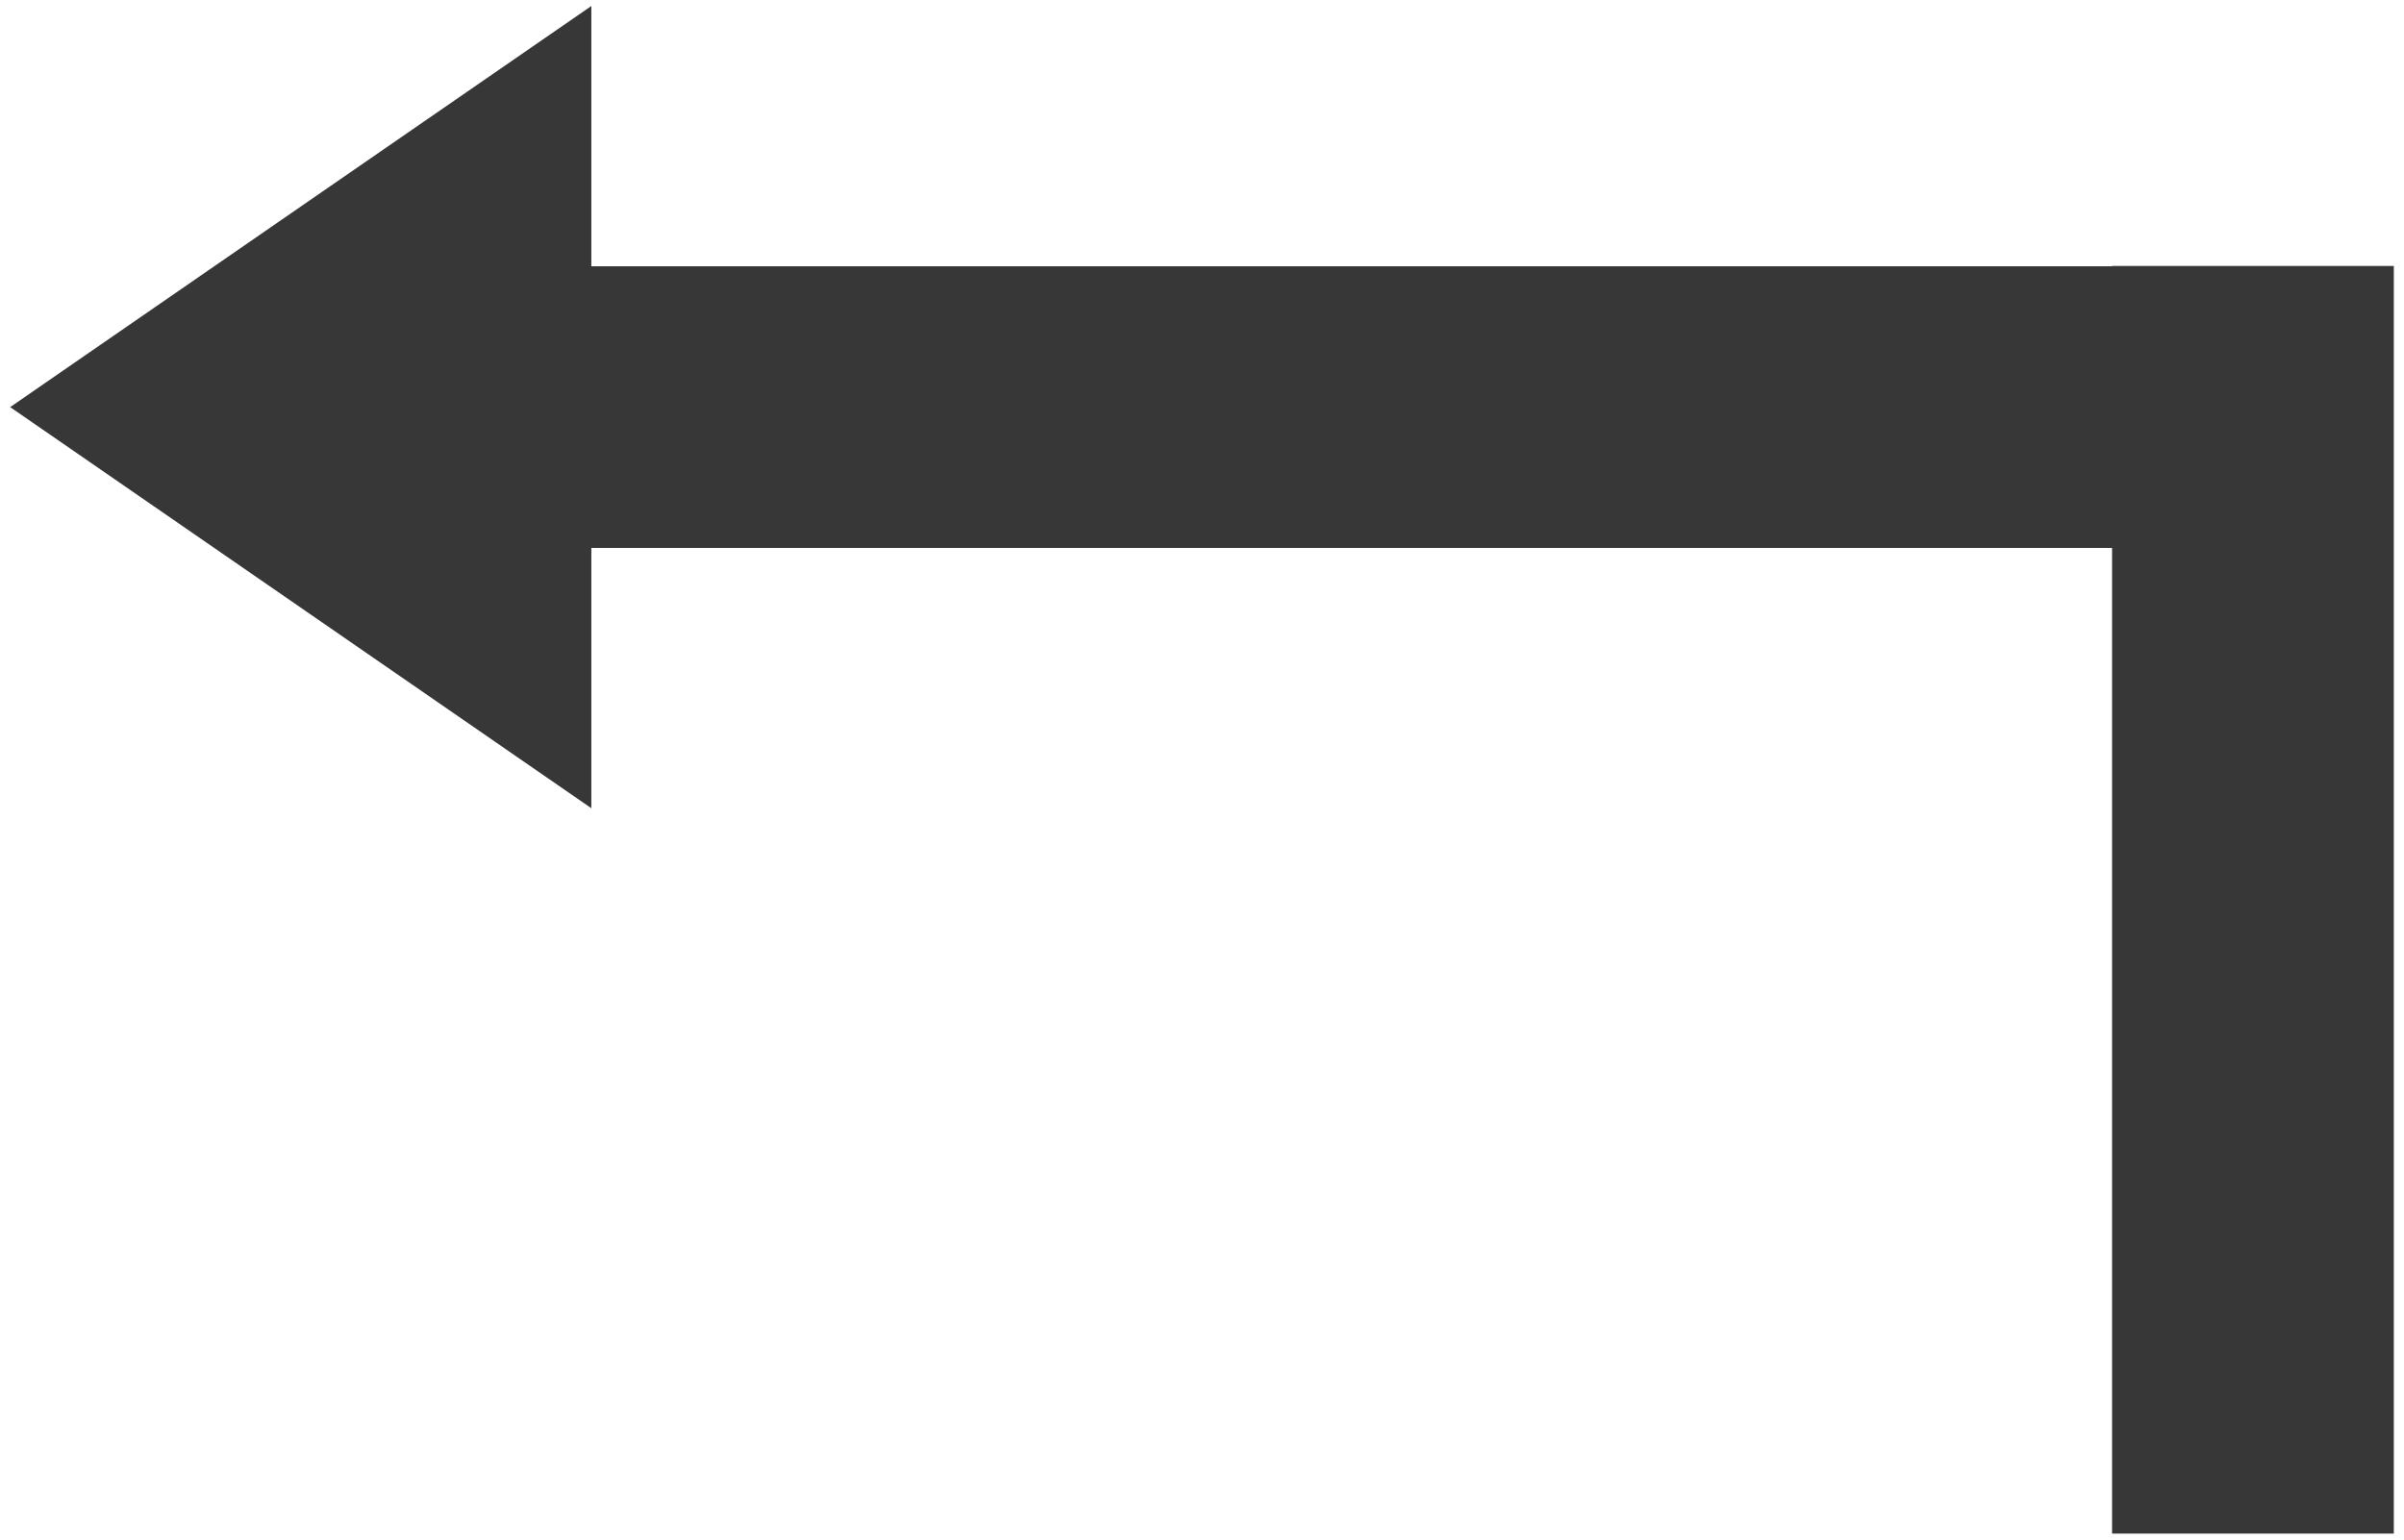
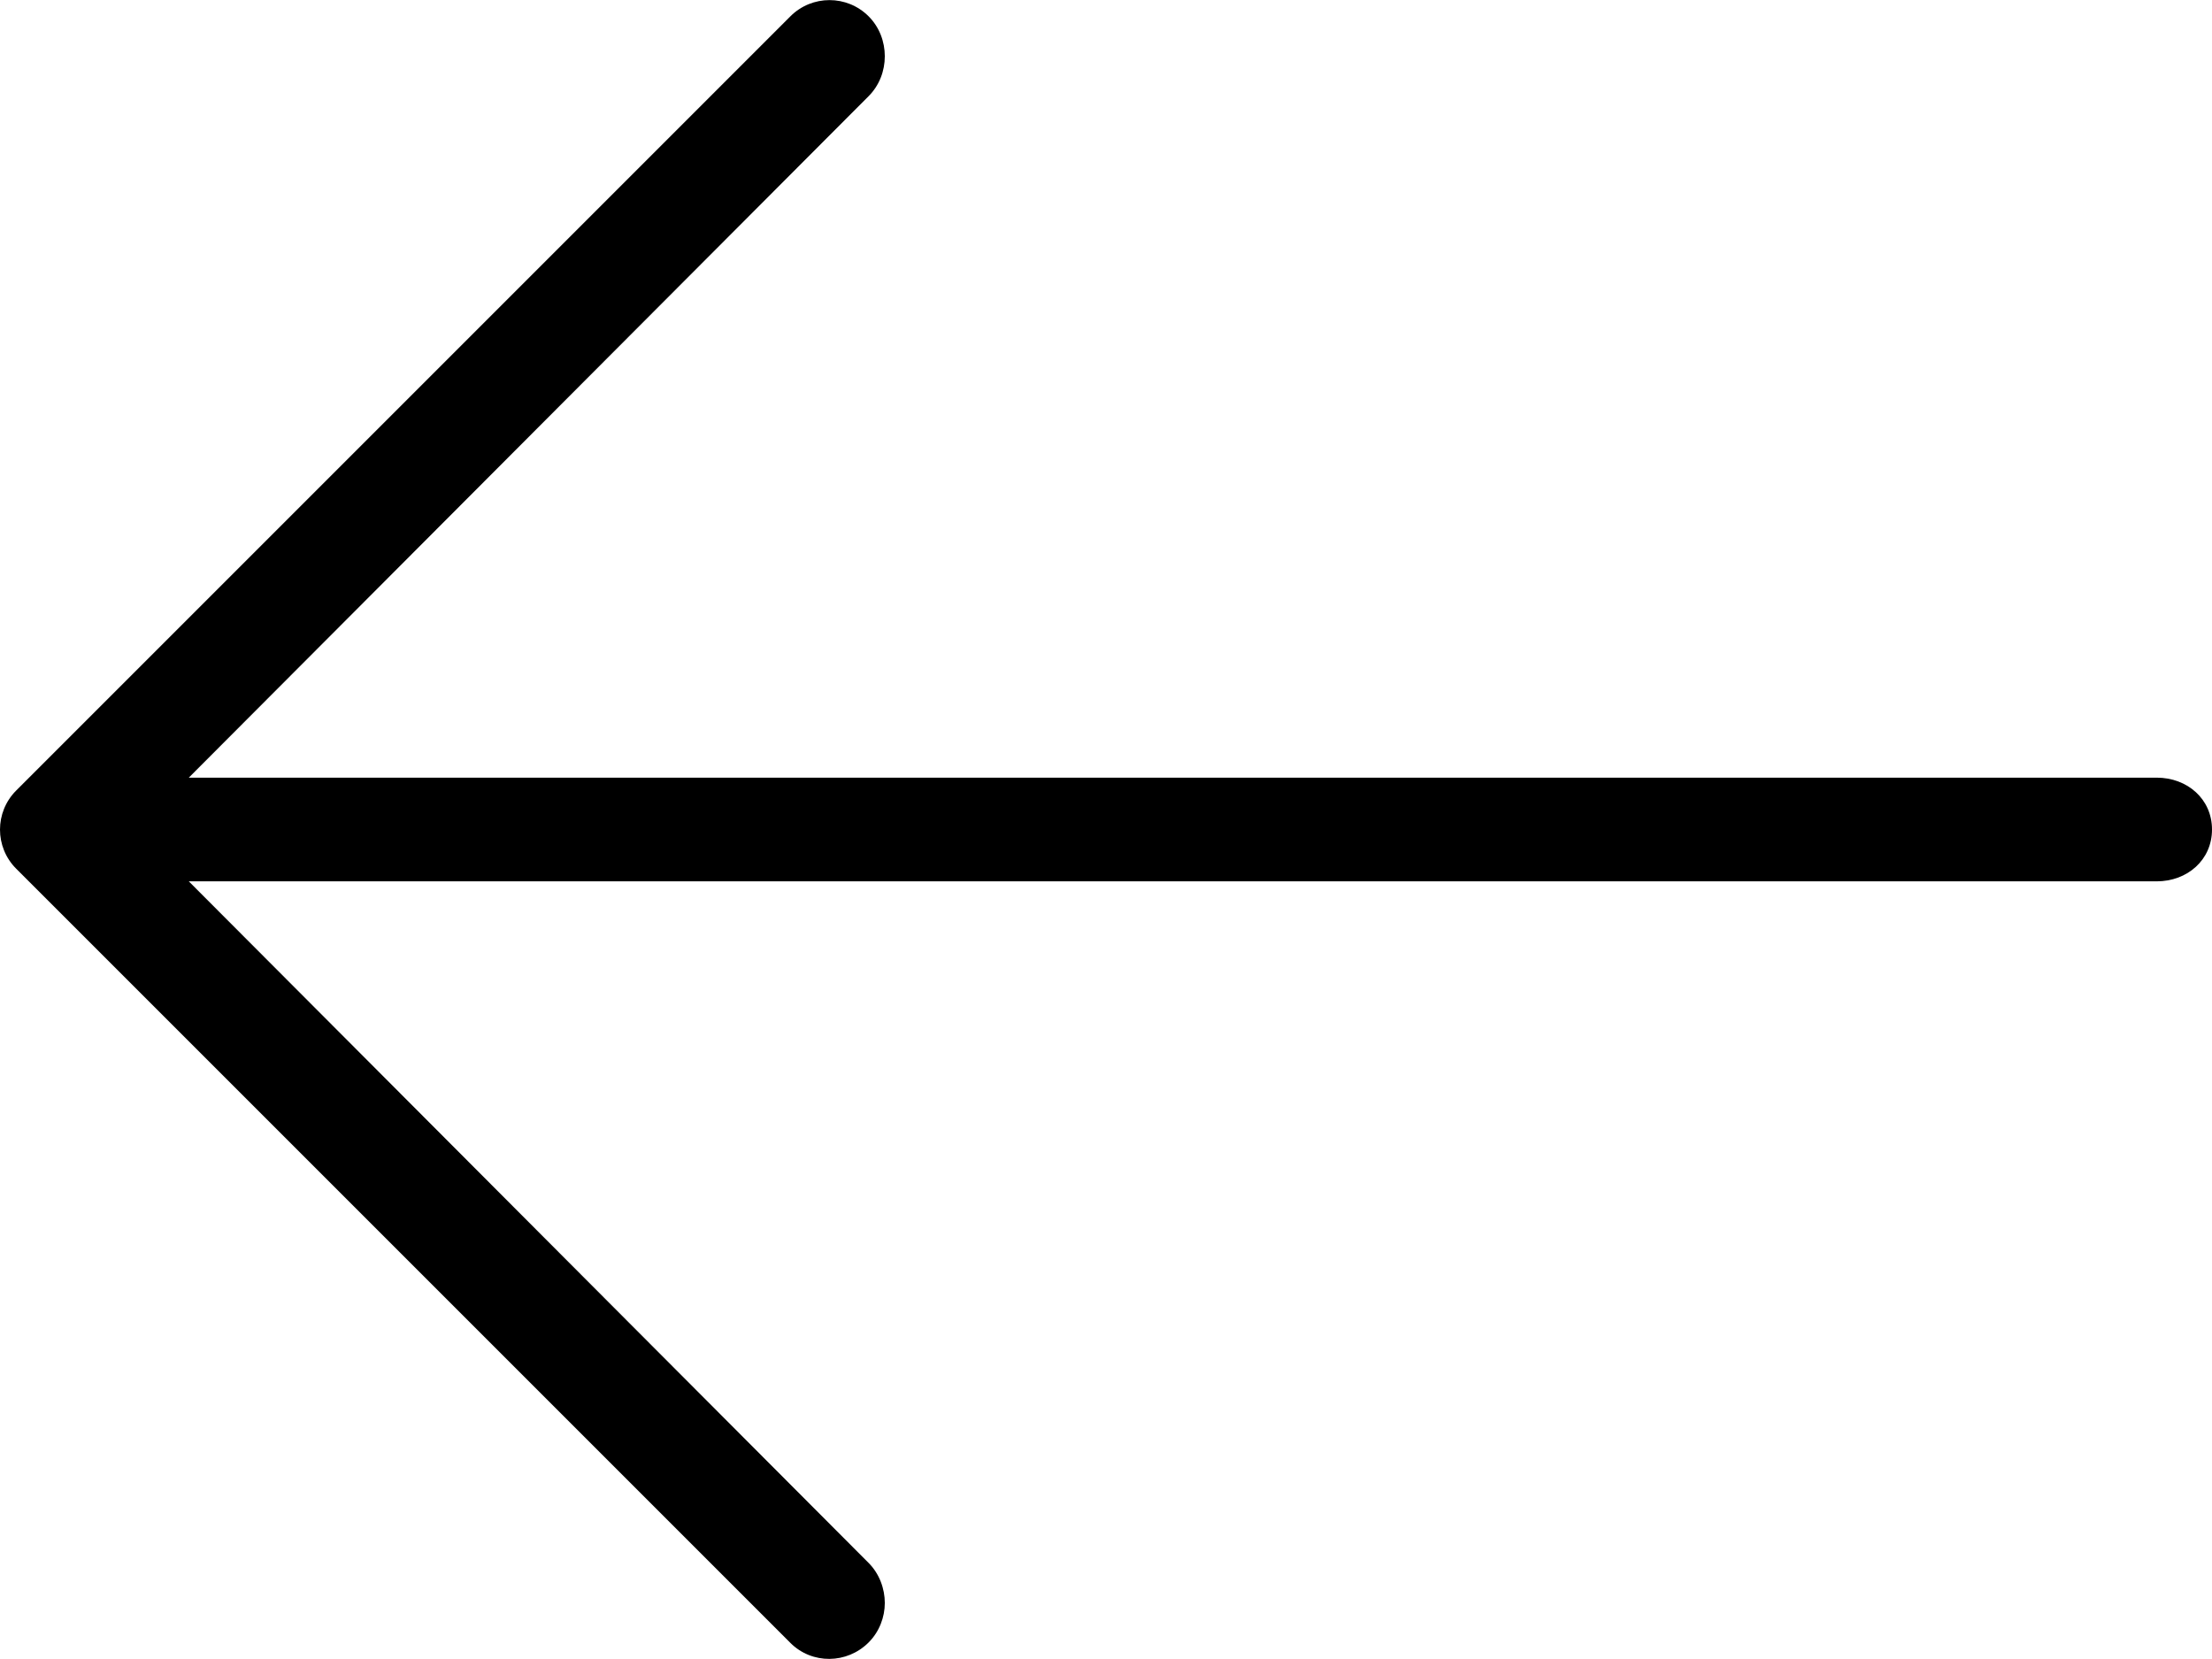
- <svg xmlns="http://www.w3.org/2000/svg" width="192px" height="123px" viewBox="0 0 192 123" version="1.1">
+ <svg xmlns="http://www.w3.org/2000/svg" width="256px" height="192px" viewBox="0 0 256 192" version="1.1">
  <defs />
  <g id="Page-1" stroke="none" stroke-width="1" fill="none" fill-rule="evenodd">
-     <g id="if_enter_214651" transform="translate(96, 61.5) scale(1, -1) translate(-96, -61.5) " fill-rule="nonzero" fill="#373737">
-       <polygon id="Shape" points="168.684 0.48 168.684 79.223 47.228 79.223 47.228 58.43 24.02 74.454 0.812 90.475 24.02 106.499 47.228 122.52 47.228 101.728 168.684 101.728 168.684 101.751 191.188 101.751 191.188 0.48" />
+     <g id="if_arrow_up_1303883" transform="translate(128, 96) scale(-1, 1) rotate(90) translate(-128, -96) translate(32, -32)" fill-rule="nonzero" fill="#000000">
+       <path d="M190.138,91.475 L100.538,1.875 C98.038,-0.625 93.987,-0.625 91.487,1.875 L1.887,91.475 C-0.613,93.975 -0.613,98.026 1.887,100.526 C4.387,103.026 8.631,103.026 11.131,100.526 L90,21.85 L90,249.6 C90,253.135 92.466,256 96,256 C99.534,256 102,253.135 102,249.6 L102,152 L102,21.85 L180.881,100.526 C182.131,101.776 183.873,102.401 185.51,102.401 C187.147,102.401 188.836,101.776 190.086,100.526 C192.586,98.025 192.638,93.975 190.138,91.475 Z" id="Shape" />
    </g>
  </g>
</svg>
